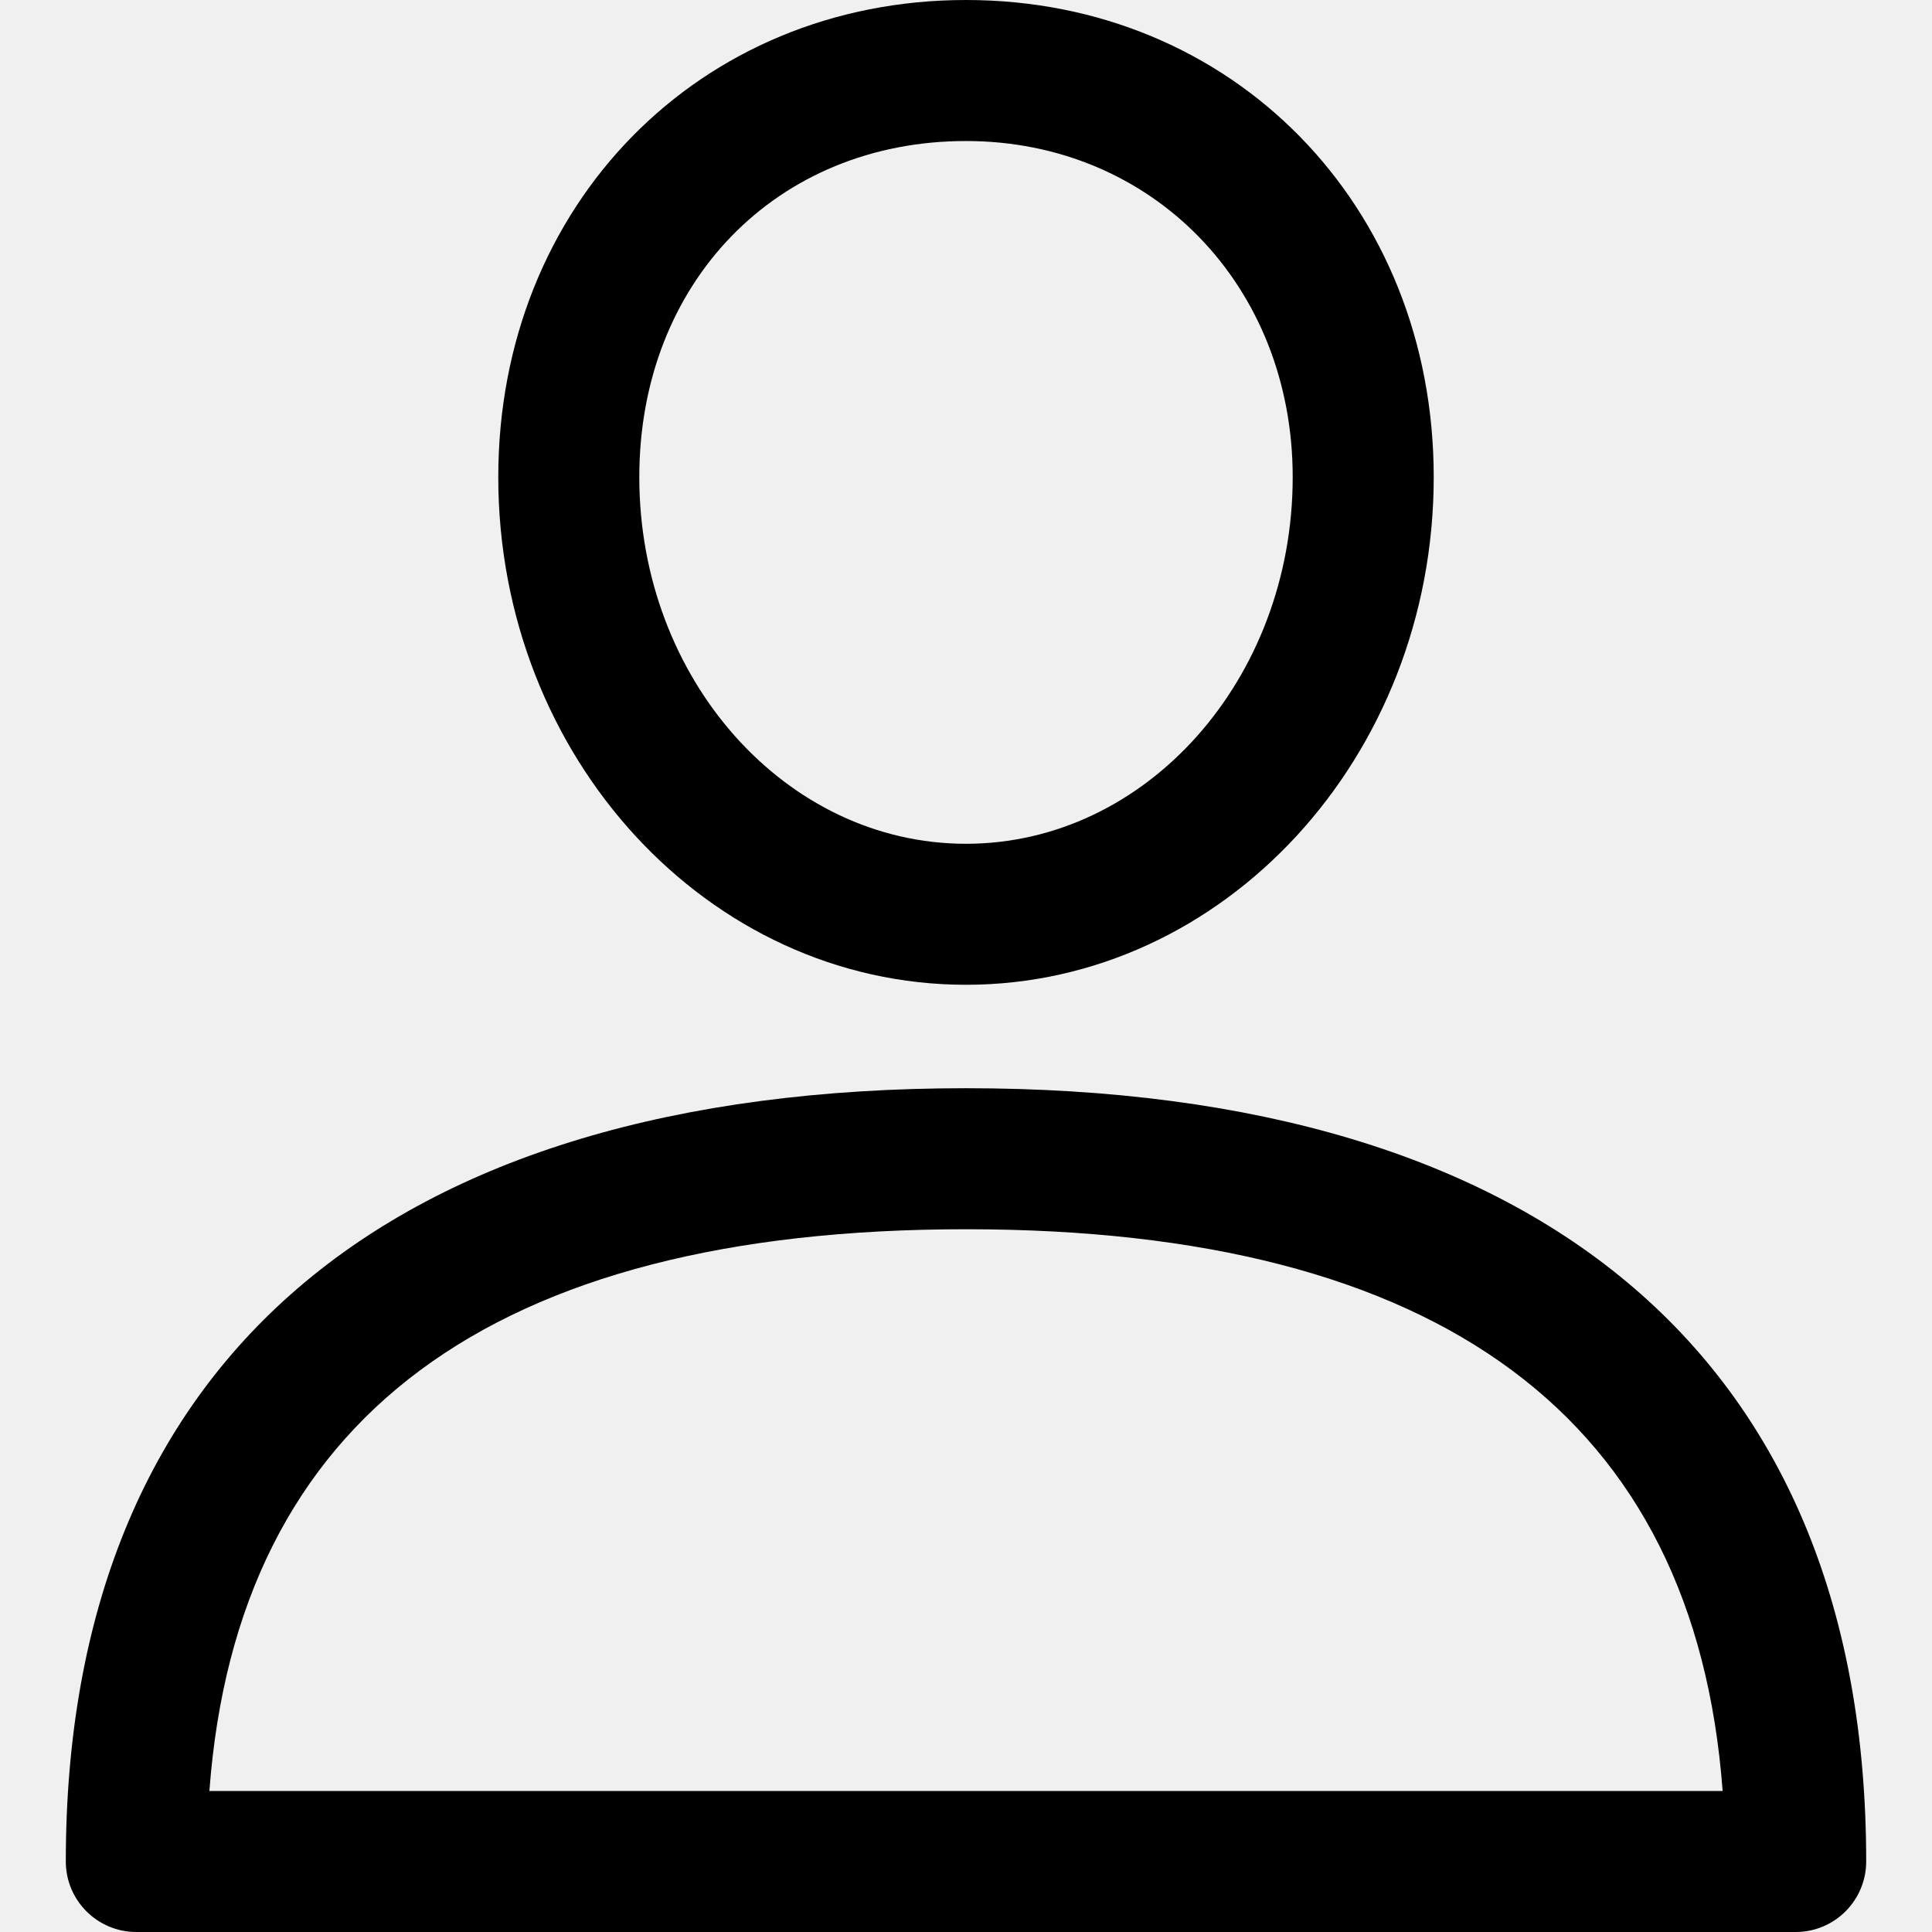
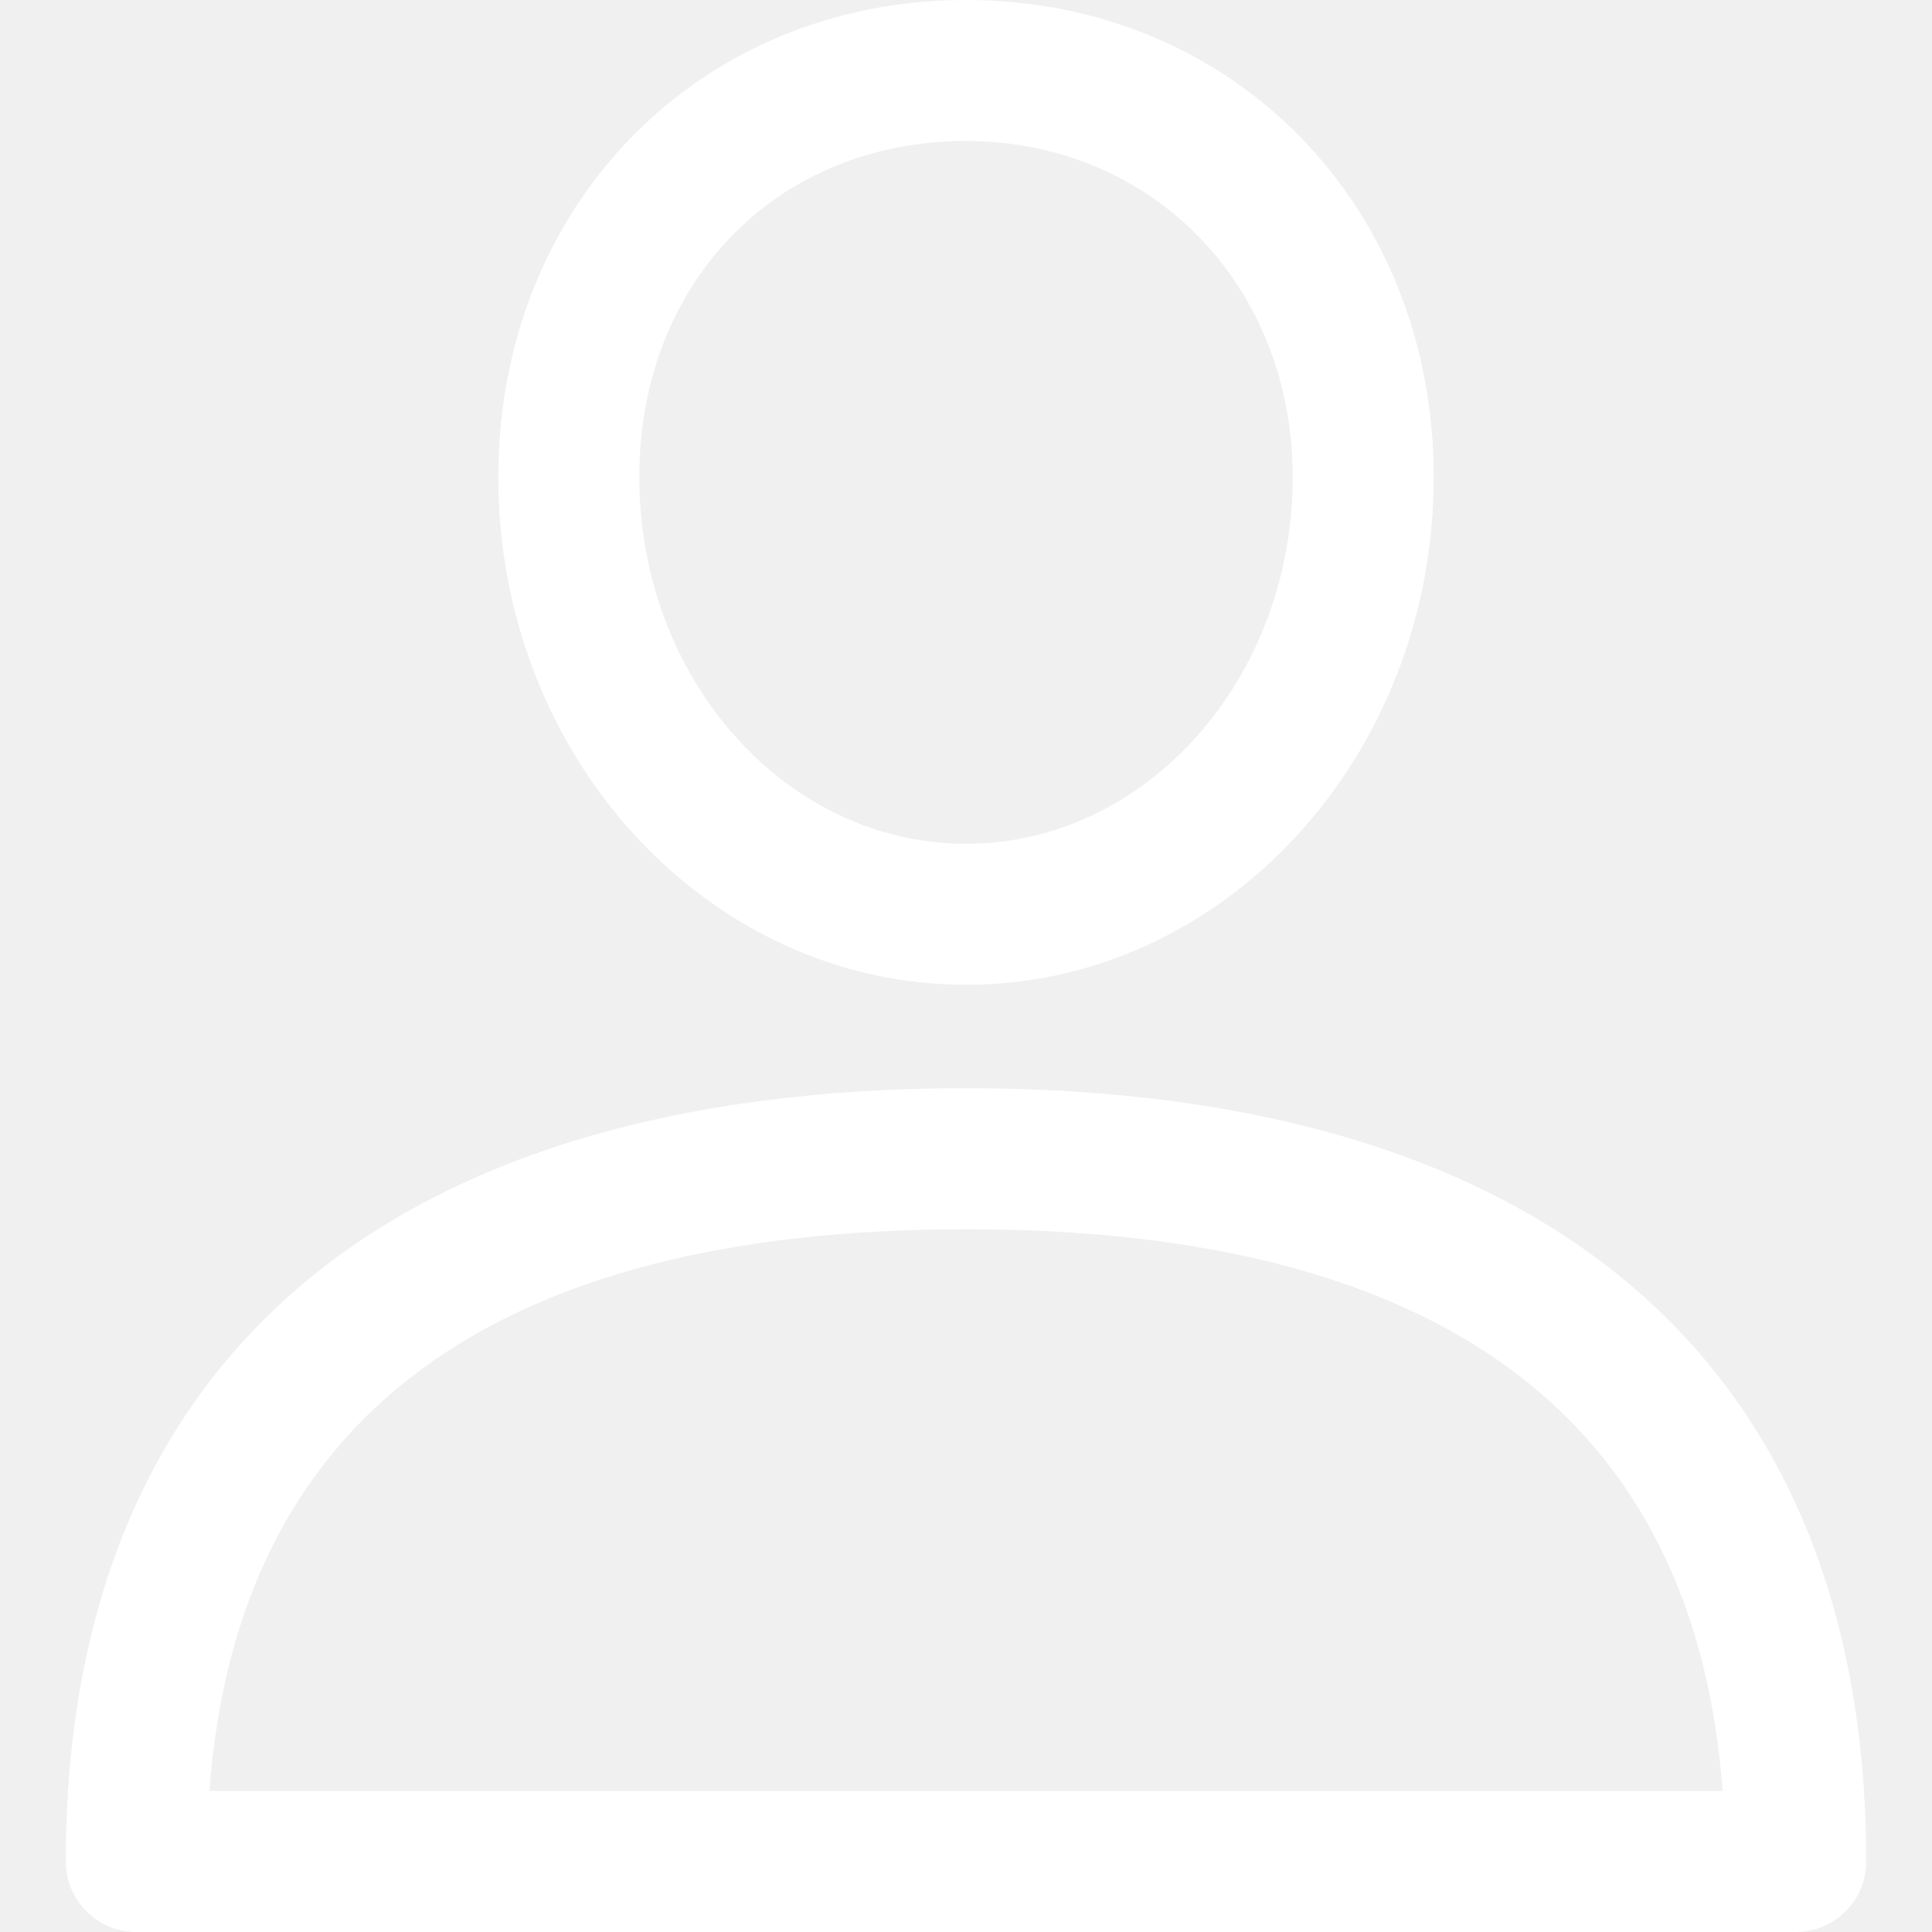
- <svg xmlns="http://www.w3.org/2000/svg" version="1.1" id="Capa_1" x="0px" y="0px" viewBox="0 0 512 512" style="enable-background:new 0 0 512 512;" xml:space="preserve">
+ <svg xmlns="http://www.w3.org/2000/svg" version="1.1" id="Capa_1" fill="#ffffff" x="0px" y="0px" viewBox="0 0 512 512" style="enable-background:new 0 0 512 512;" xml:space="preserve">
  <g>
    <g>
      <path d="M256,288.389c-153.837,0-238.56,72.776-238.56,204.925c0,10.321,8.365,18.686,18.686,18.686h439.747    c10.321,0,18.686-8.365,18.686-18.686C494.56,361.172,409.837,288.389,256,288.389z M55.492,474.628    c7.35-98.806,74.713-148.866,200.508-148.866s193.159,50.06,200.515,148.866H55.492z" />
    </g>
  </g>
  <g>
    <g>
      <path d="M256,0c-70.665,0-123.951,54.358-123.951,126.437c0,74.19,55.604,134.54,123.951,134.54s123.951-60.35,123.951-134.534    C379.951,54.358,326.665,0,256,0z M256,223.611c-47.743,0-86.579-43.589-86.579-97.168c0-51.611,36.413-89.071,86.579-89.071    c49.363,0,86.579,38.288,86.579,89.071C342.579,180.022,303.743,223.611,256,223.611z" />
    </g>
  </g>
  <g>
</g>
  <g>
</g>
  <g>
</g>
  <g>
</g>
  <g>
</g>
  <g>
</g>
  <g>
</g>
  <g>
</g>
  <g>
</g>
  <g>
</g>
  <g>
</g>
  <g>
</g>
  <g>
</g>
  <g>
</g>
  <g>
</g>
</svg>
